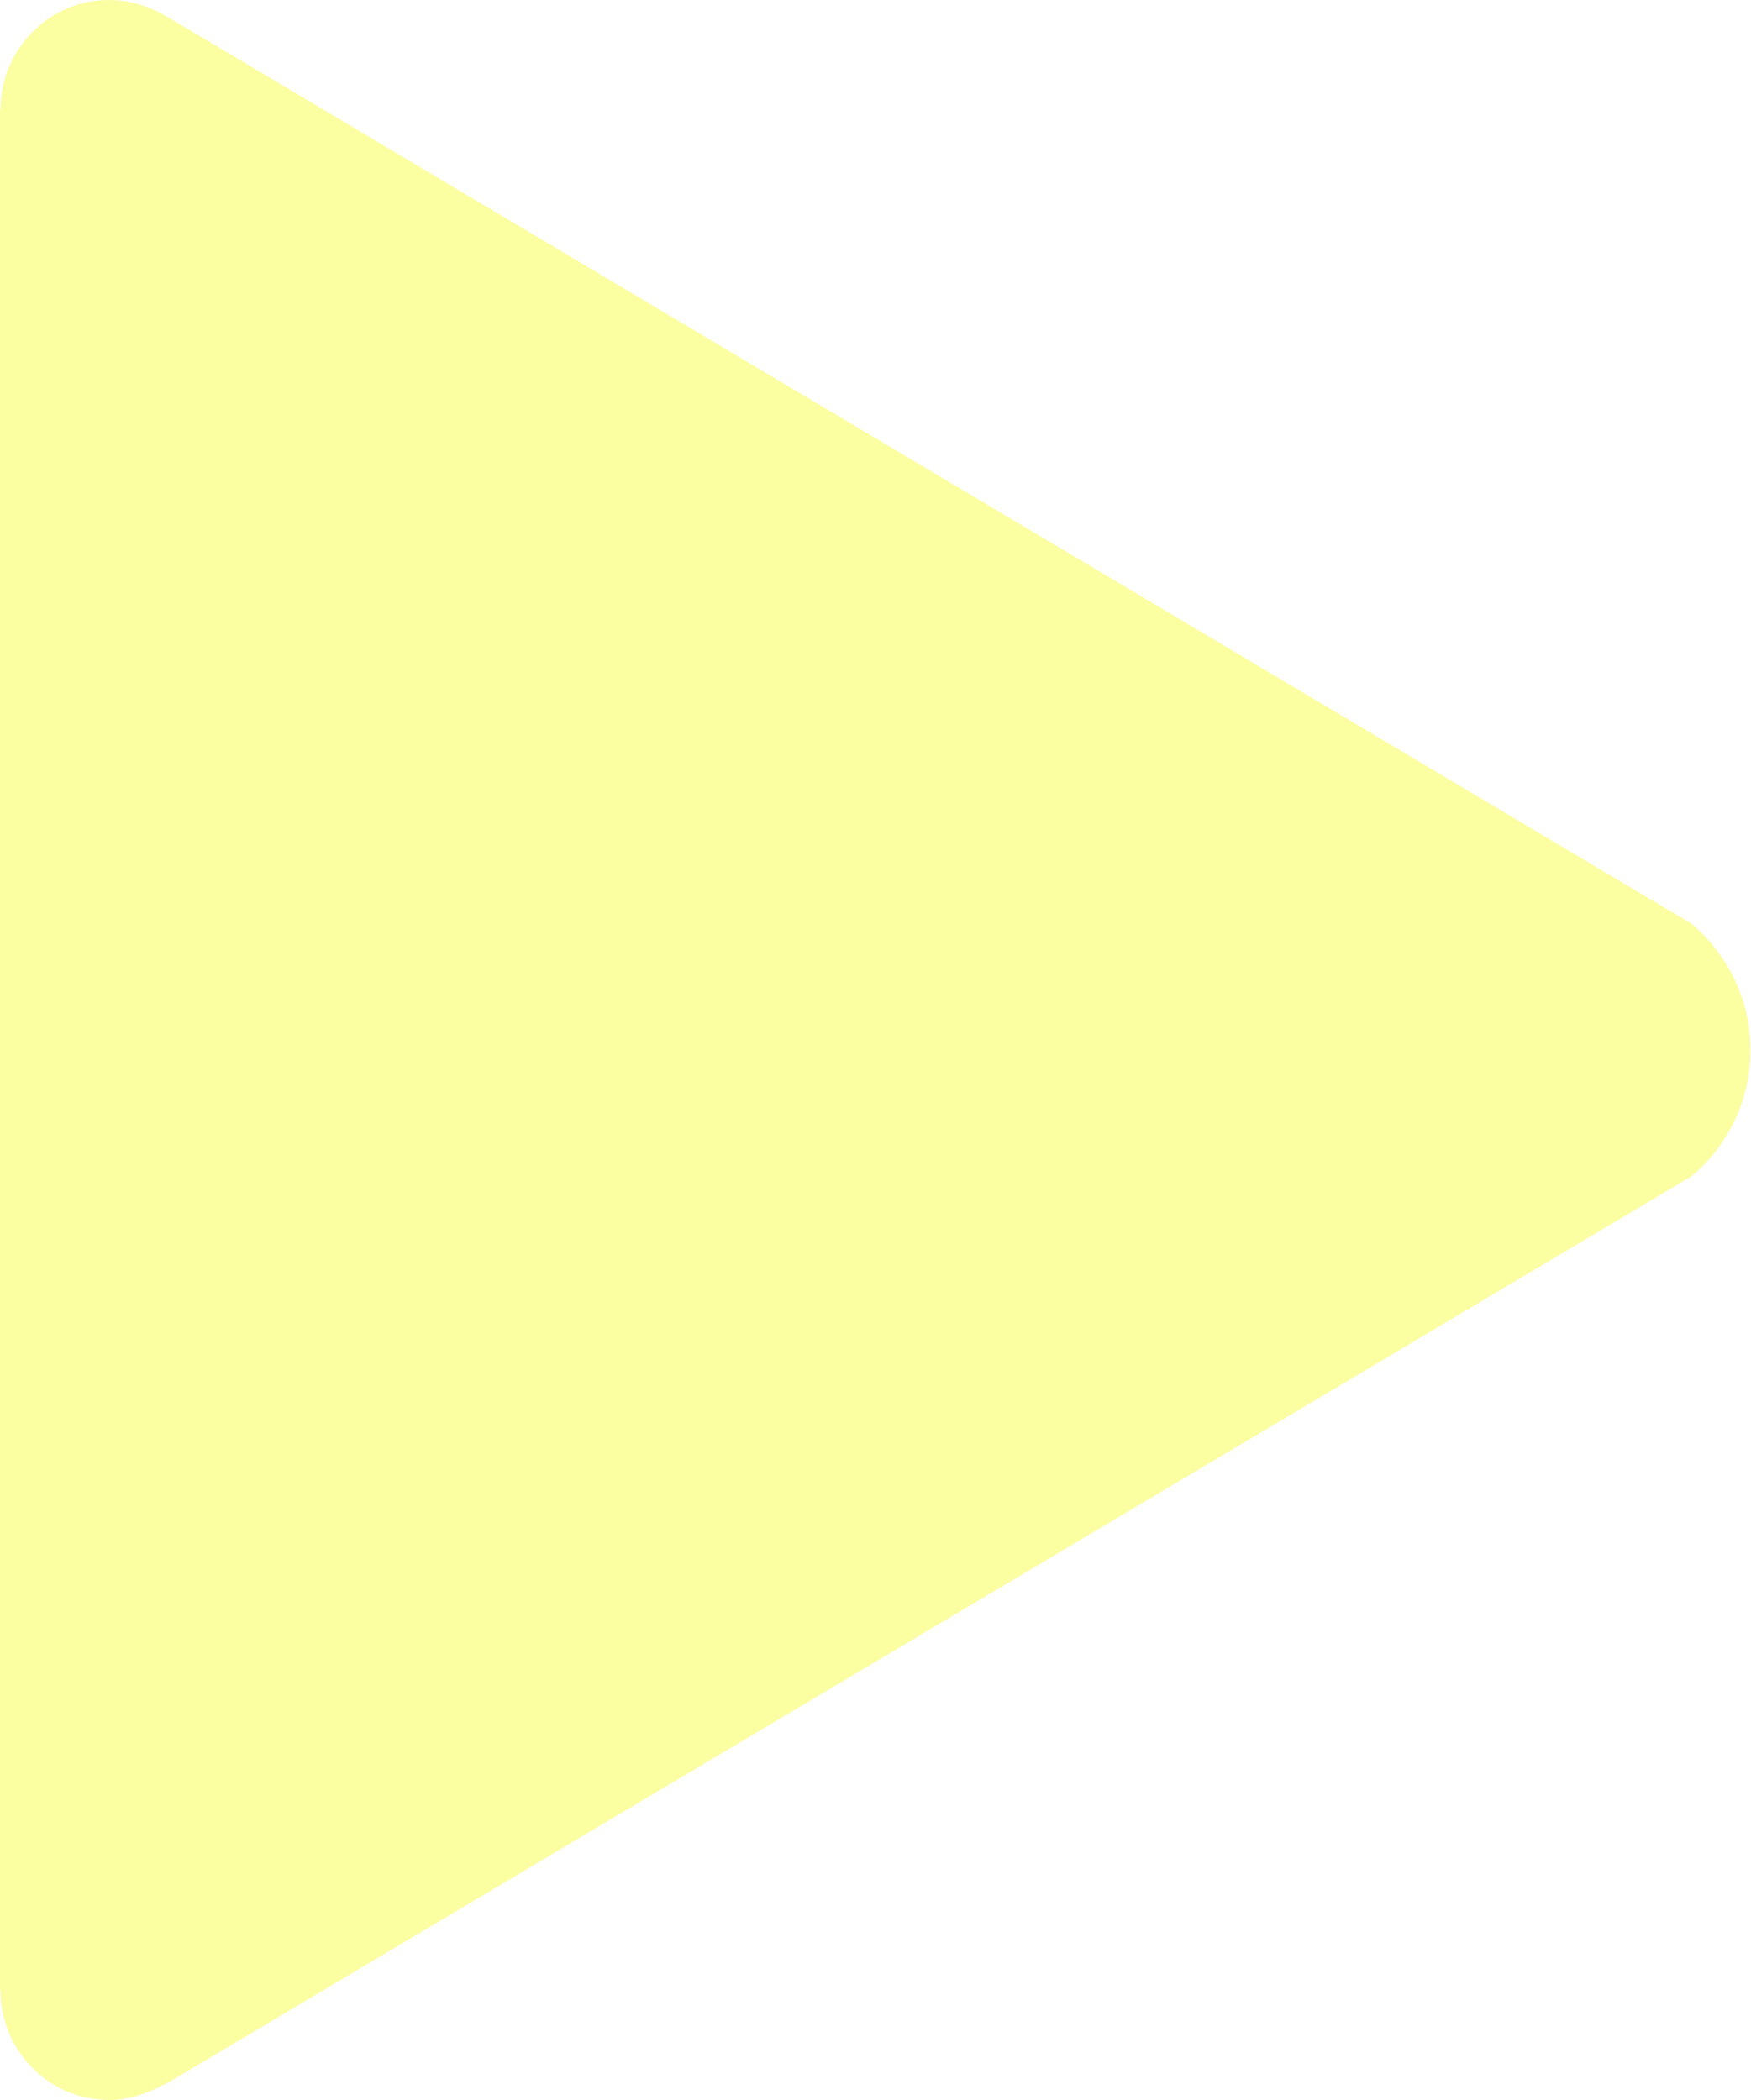
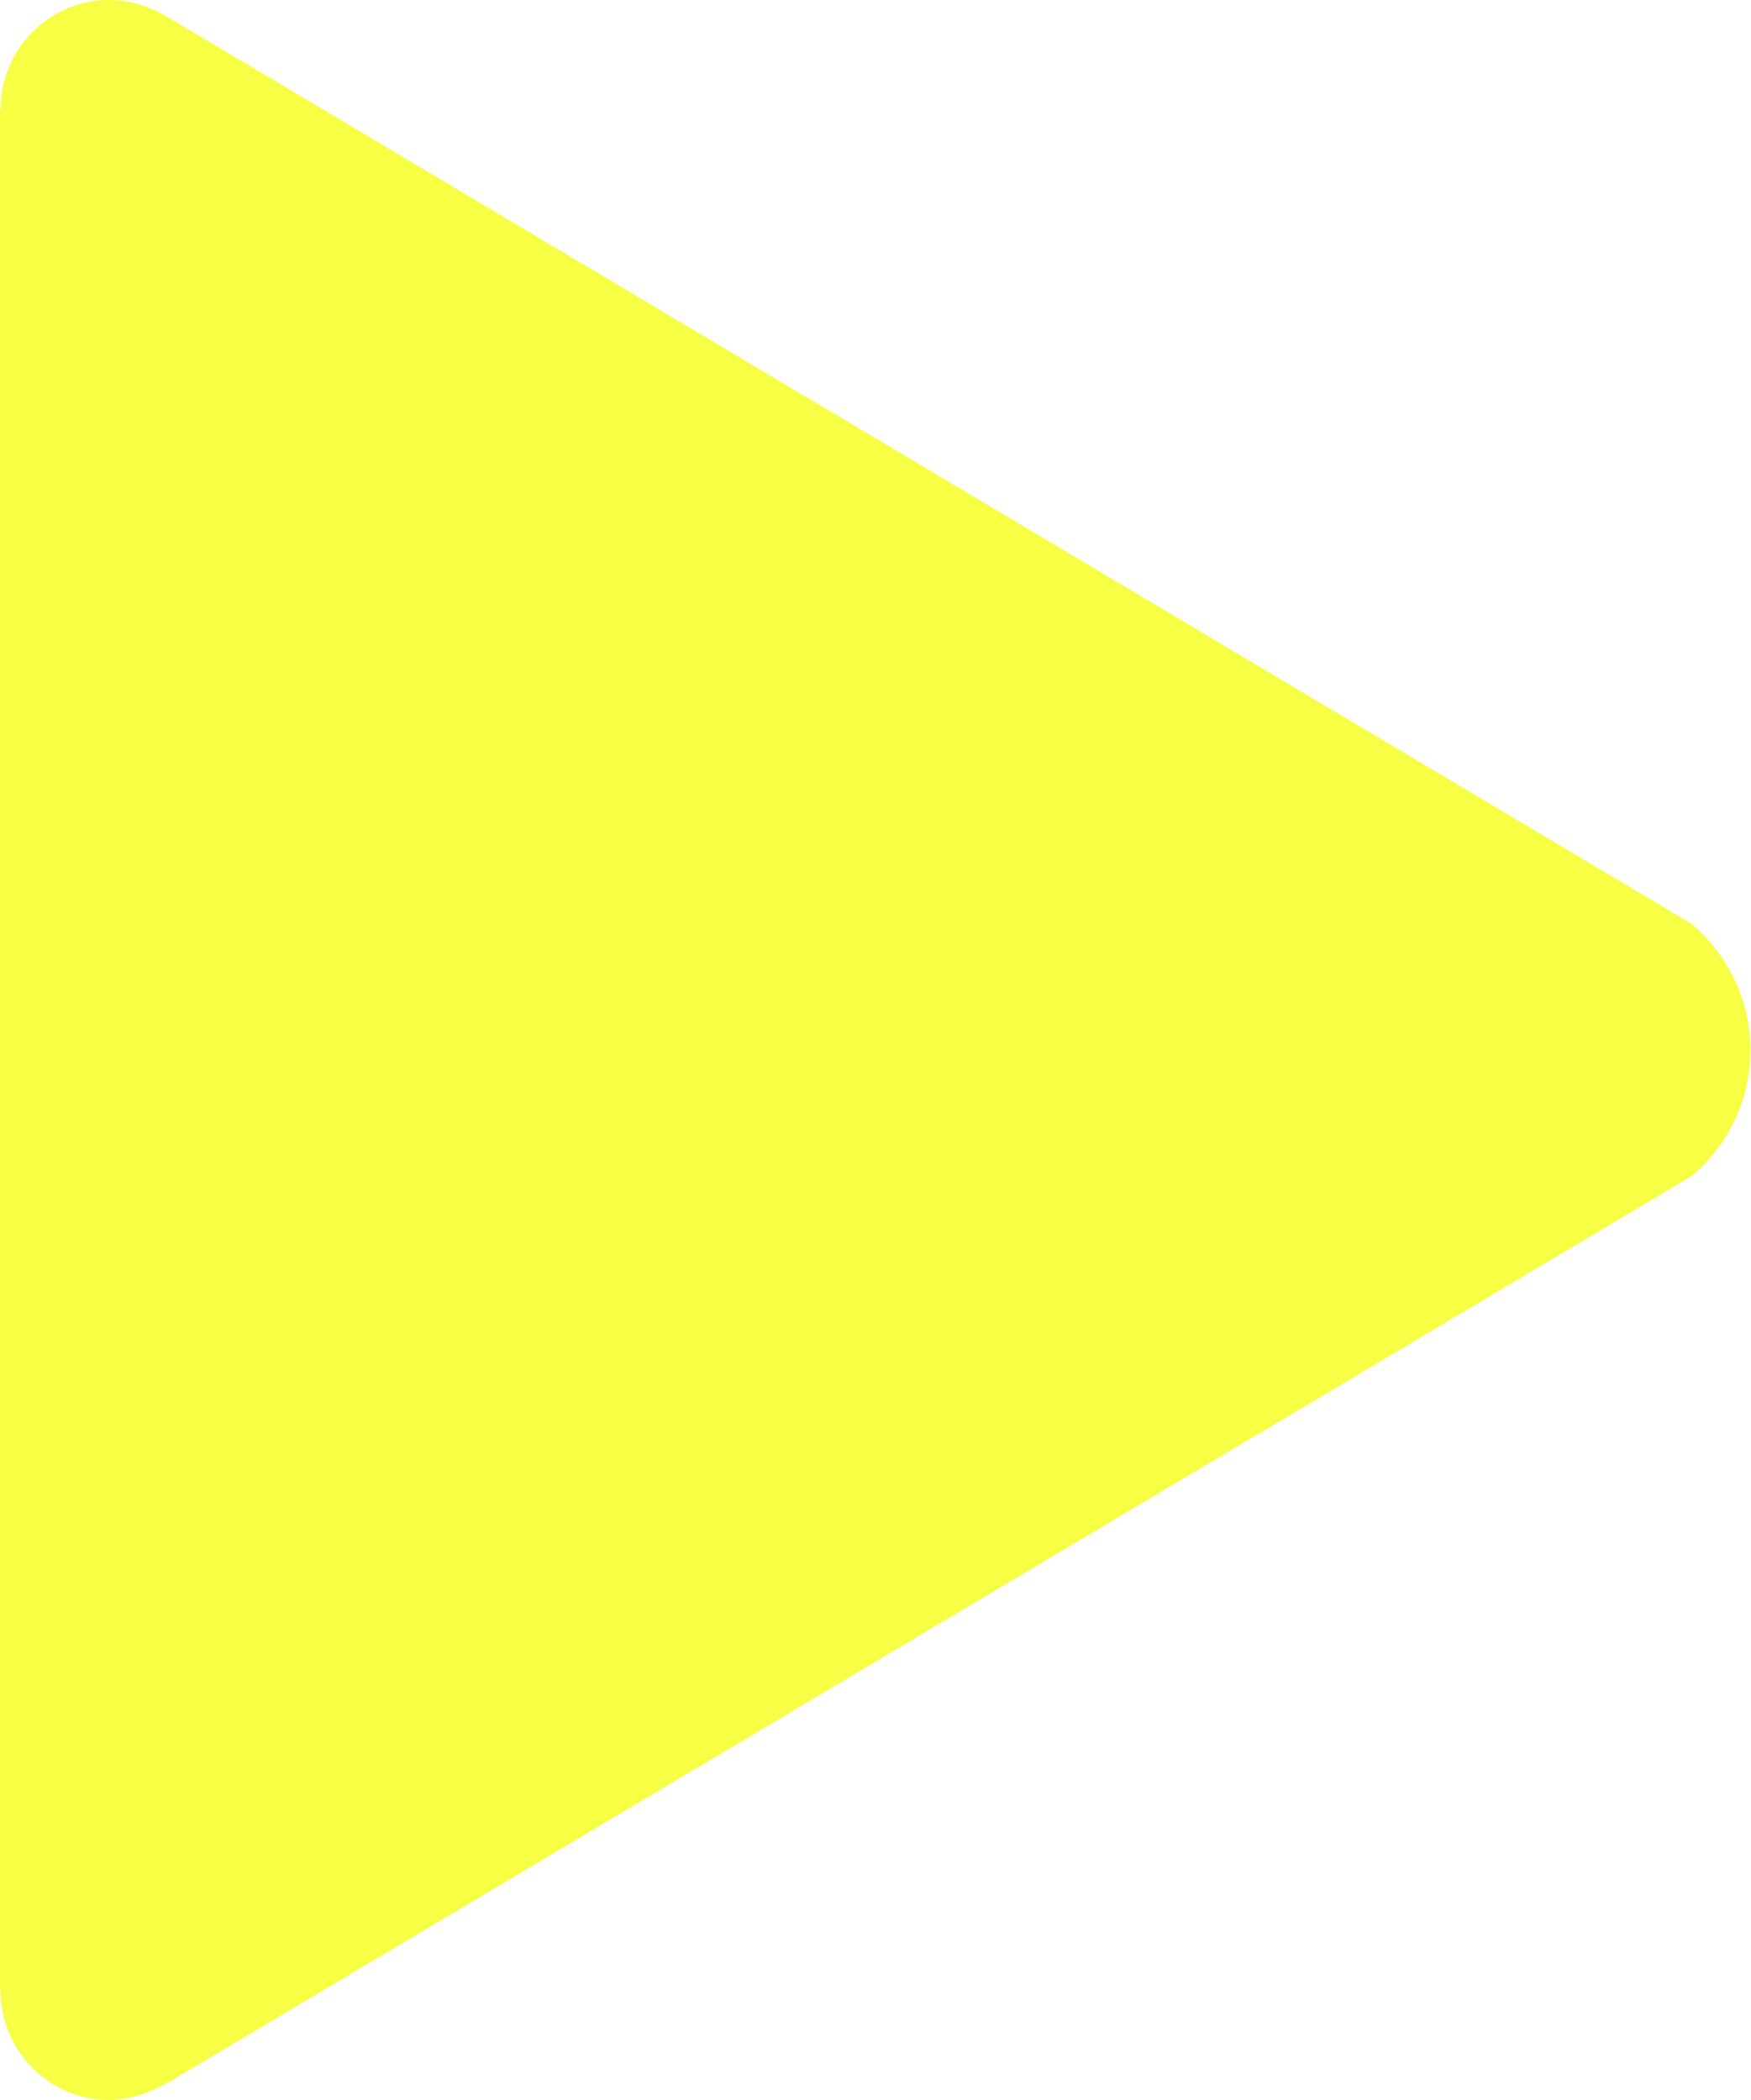
<svg xmlns="http://www.w3.org/2000/svg" id="Layer_1" data-name="Layer 1" viewBox="0 0 320 384">
  <defs>
    <style>
      .cls-1 {
-         fill: #fbffa2;
+         fill: #f6ff43;
      }
    </style>
  </defs>
  <path class="cls-1" d="M309.2,168.9L30.8,3.2c-3.4-2-6.9-3.2-10.9-3.2C9,0,.1,9,.1,20h-.1v344h.1c0,11,8.9,20,19.8,20,4.1,0,7.5-1.4,11.2-3.4l278.1-165.5c6.6-5.5,10.8-13.8,10.8-23.1s-4.2-17.5-10.8-23.1Z" />
</svg>
